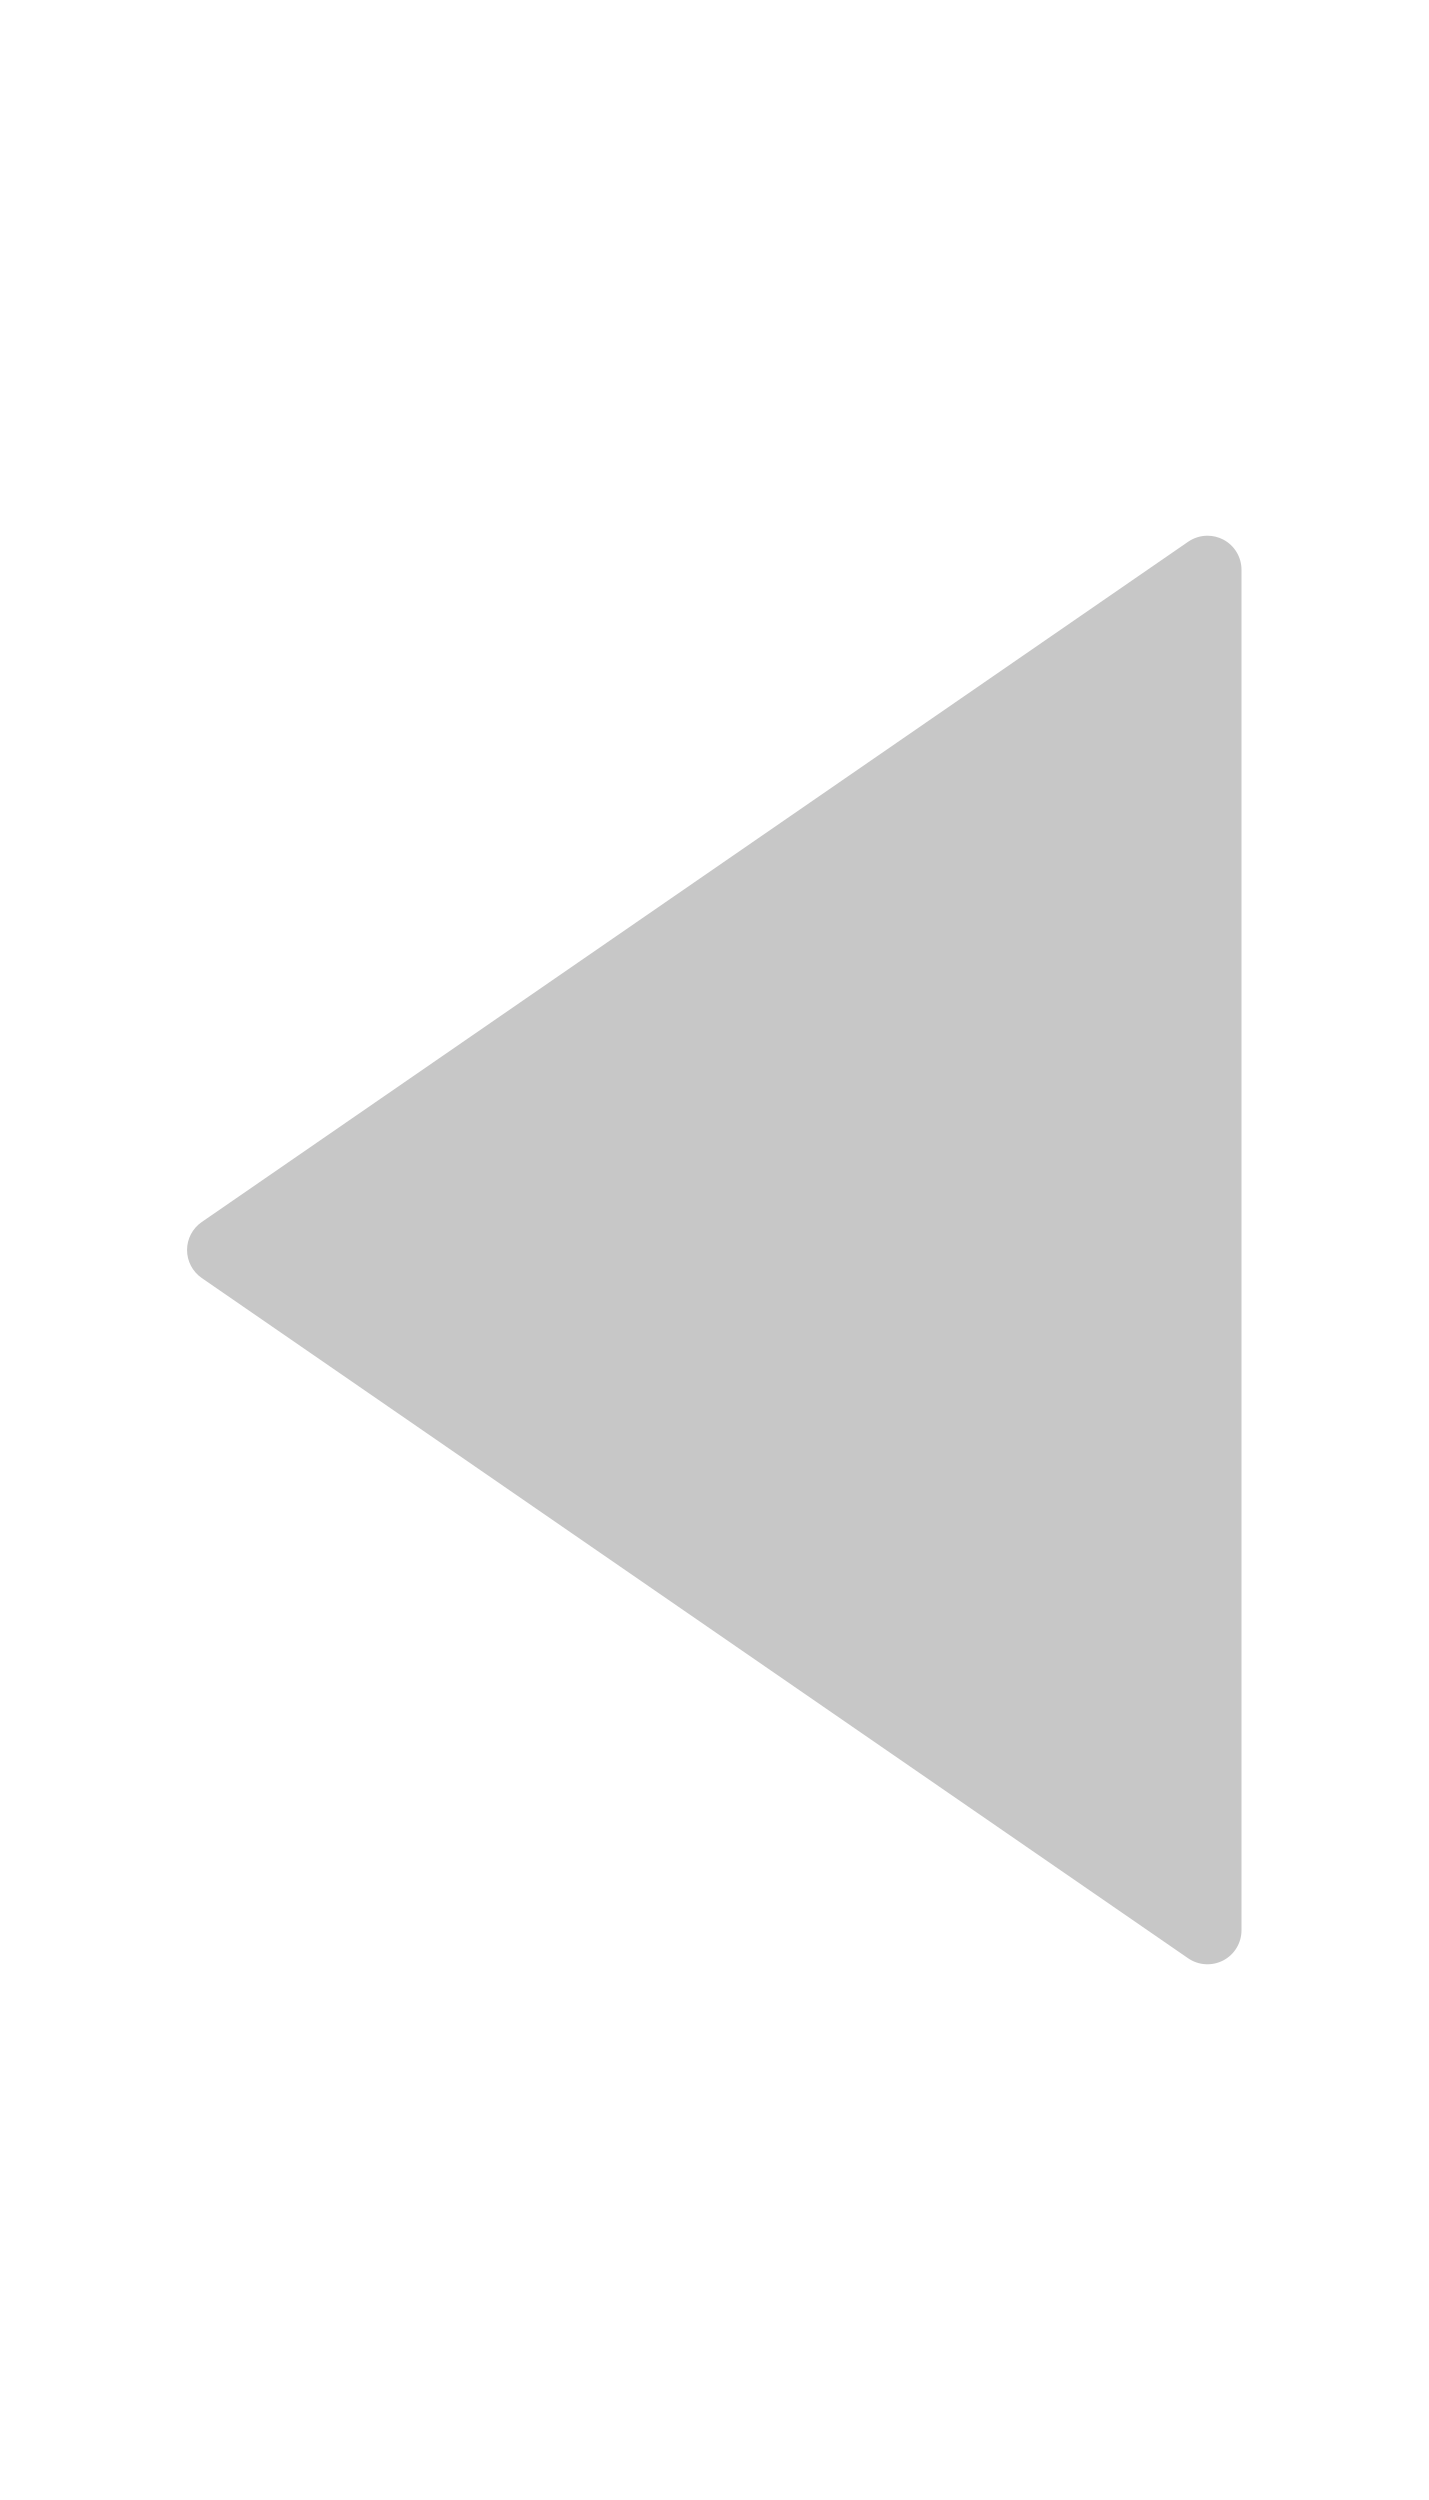
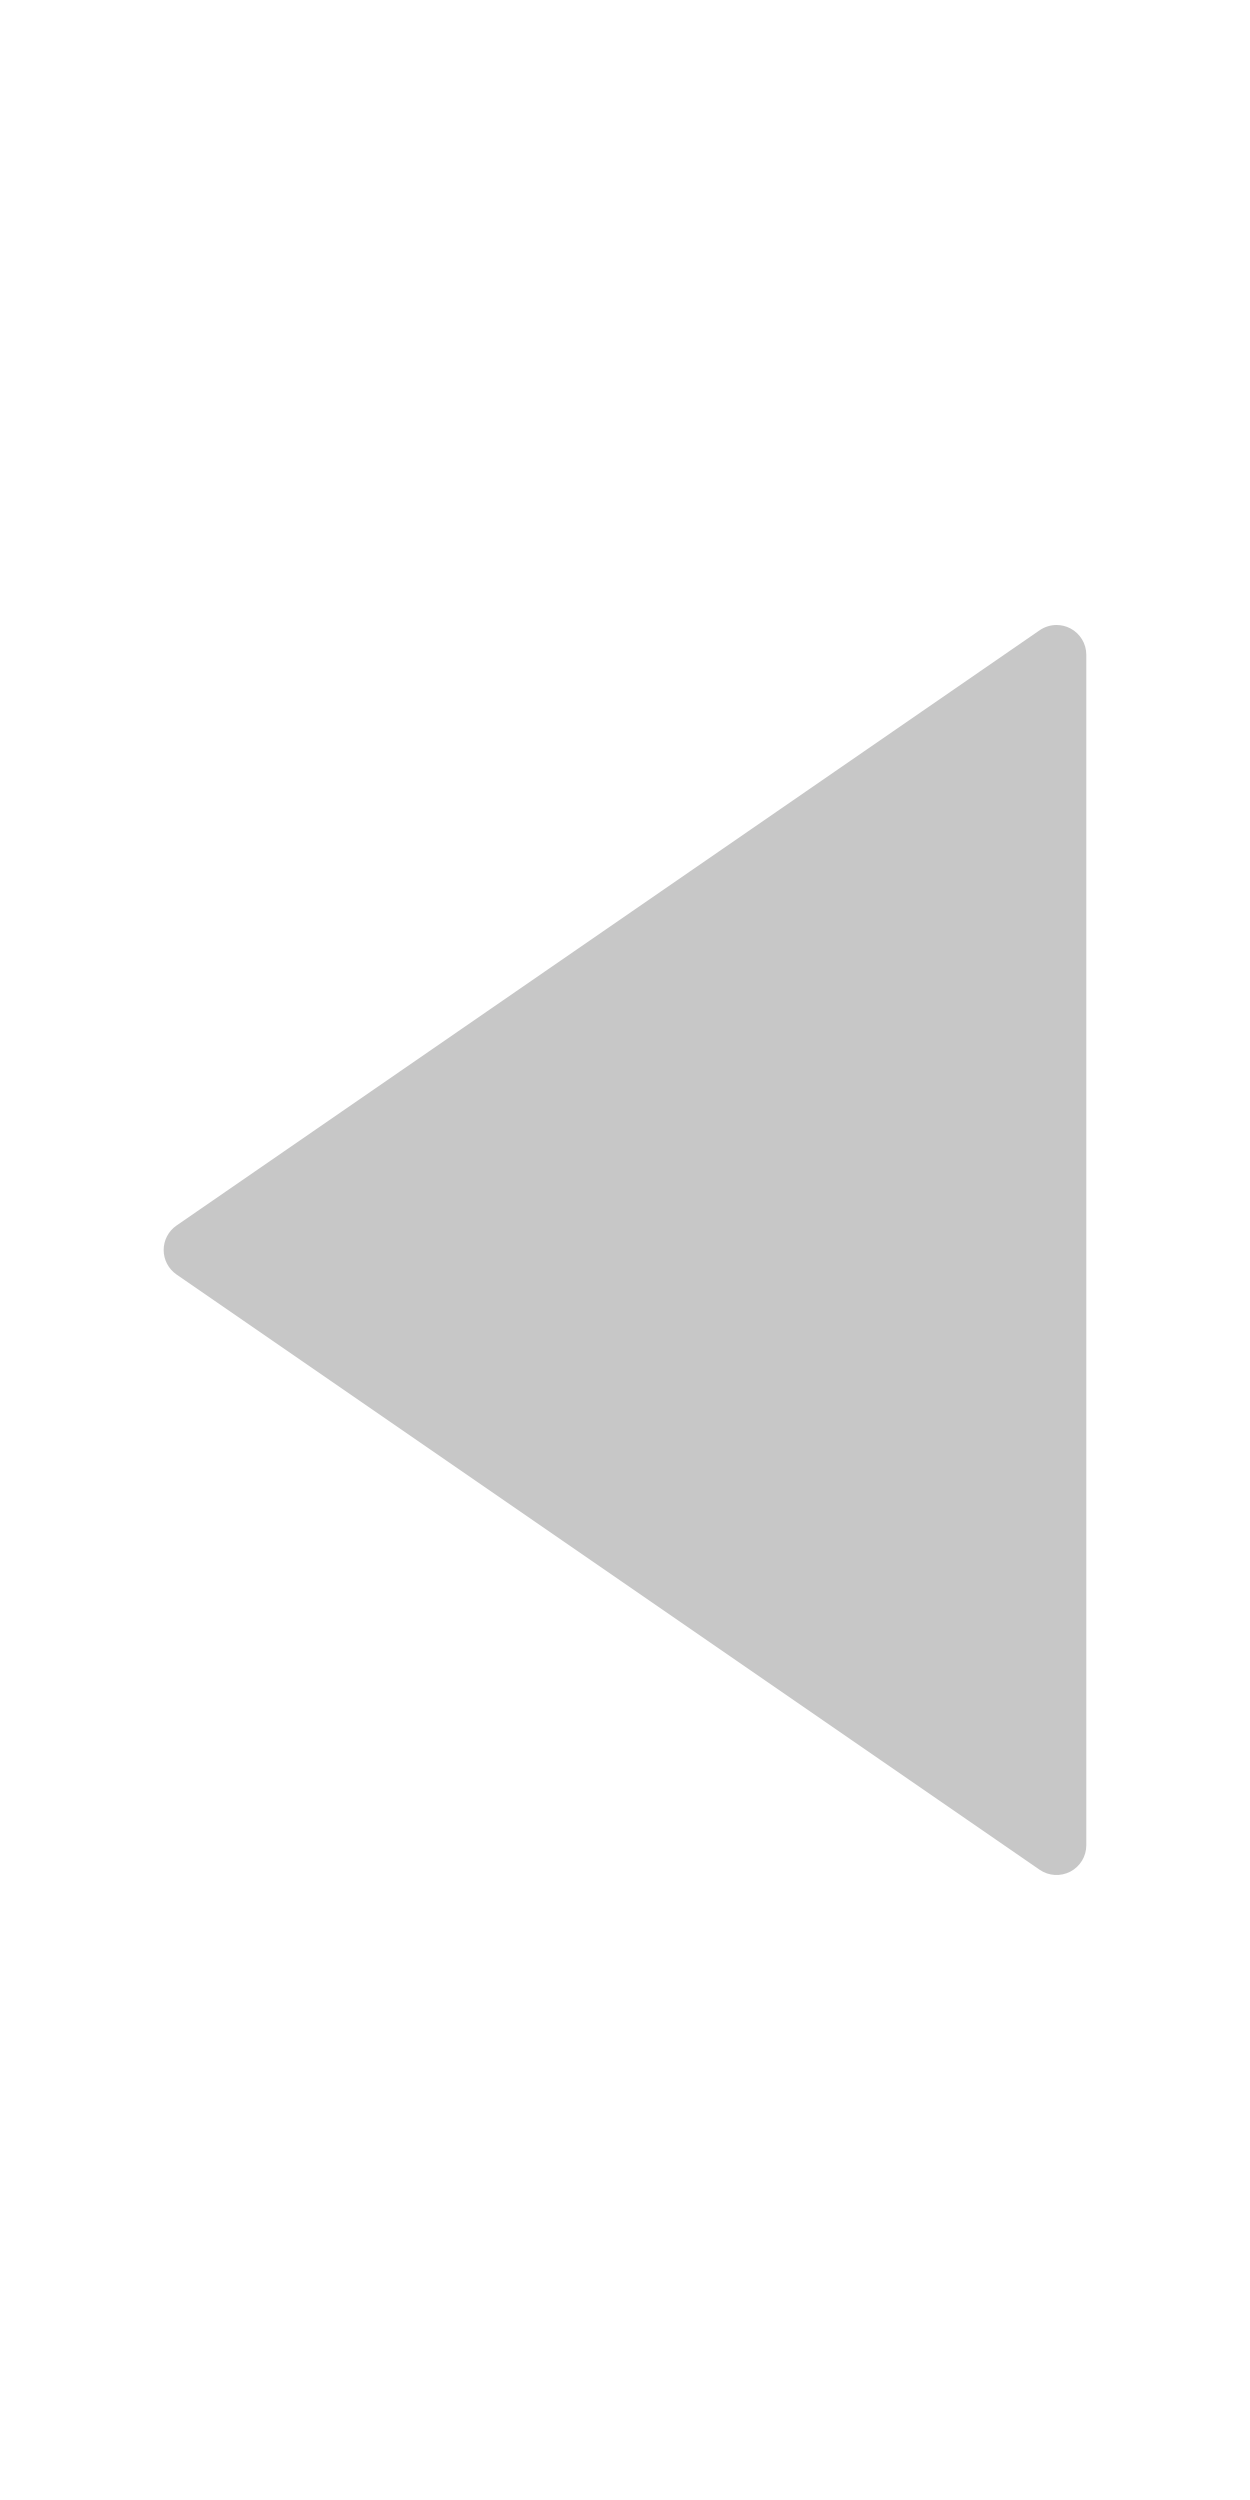
- <svg xmlns="http://www.w3.org/2000/svg" version="1.1" id="Capa_1" x="0px" y="0px" viewBox="0 0 41.999 41.999" style="enable-background:new 0 0 41.999 41.999;" xml:space="preserve" width="8px" height="14px">
+ <svg xmlns="http://www.w3.org/2000/svg" version="1.1" id="Capa_1" x="0px" y="0px" viewBox="0 0 41.999 41.999" style="enable-background:new 0 0 41.999 41.999;" xml:space="preserve" width="8px" height="16px">
  <g transform="matrix(-1 -1.22465e-16 1.22465e-16 -1 41.999 41.999)">
    <path d="M36.068,20.176l-29-20C6.761-0.035,6.363-0.057,6.035,0.114C5.706,0.287,5.5,0.627,5.5,0.999v40  c0,0.372,0.206,0.713,0.535,0.886c0.146,0.076,0.306,0.114,0.465,0.114c0.199,0,0.397-0.06,0.568-0.177l29-20  c0.271-0.187,0.432-0.494,0.432-0.823S36.338,20.363,36.068,20.176z" data-original="#000000" class="active-path" data-old_color="#000000" fill="#c7c7c7" />
  </g>
</svg>
